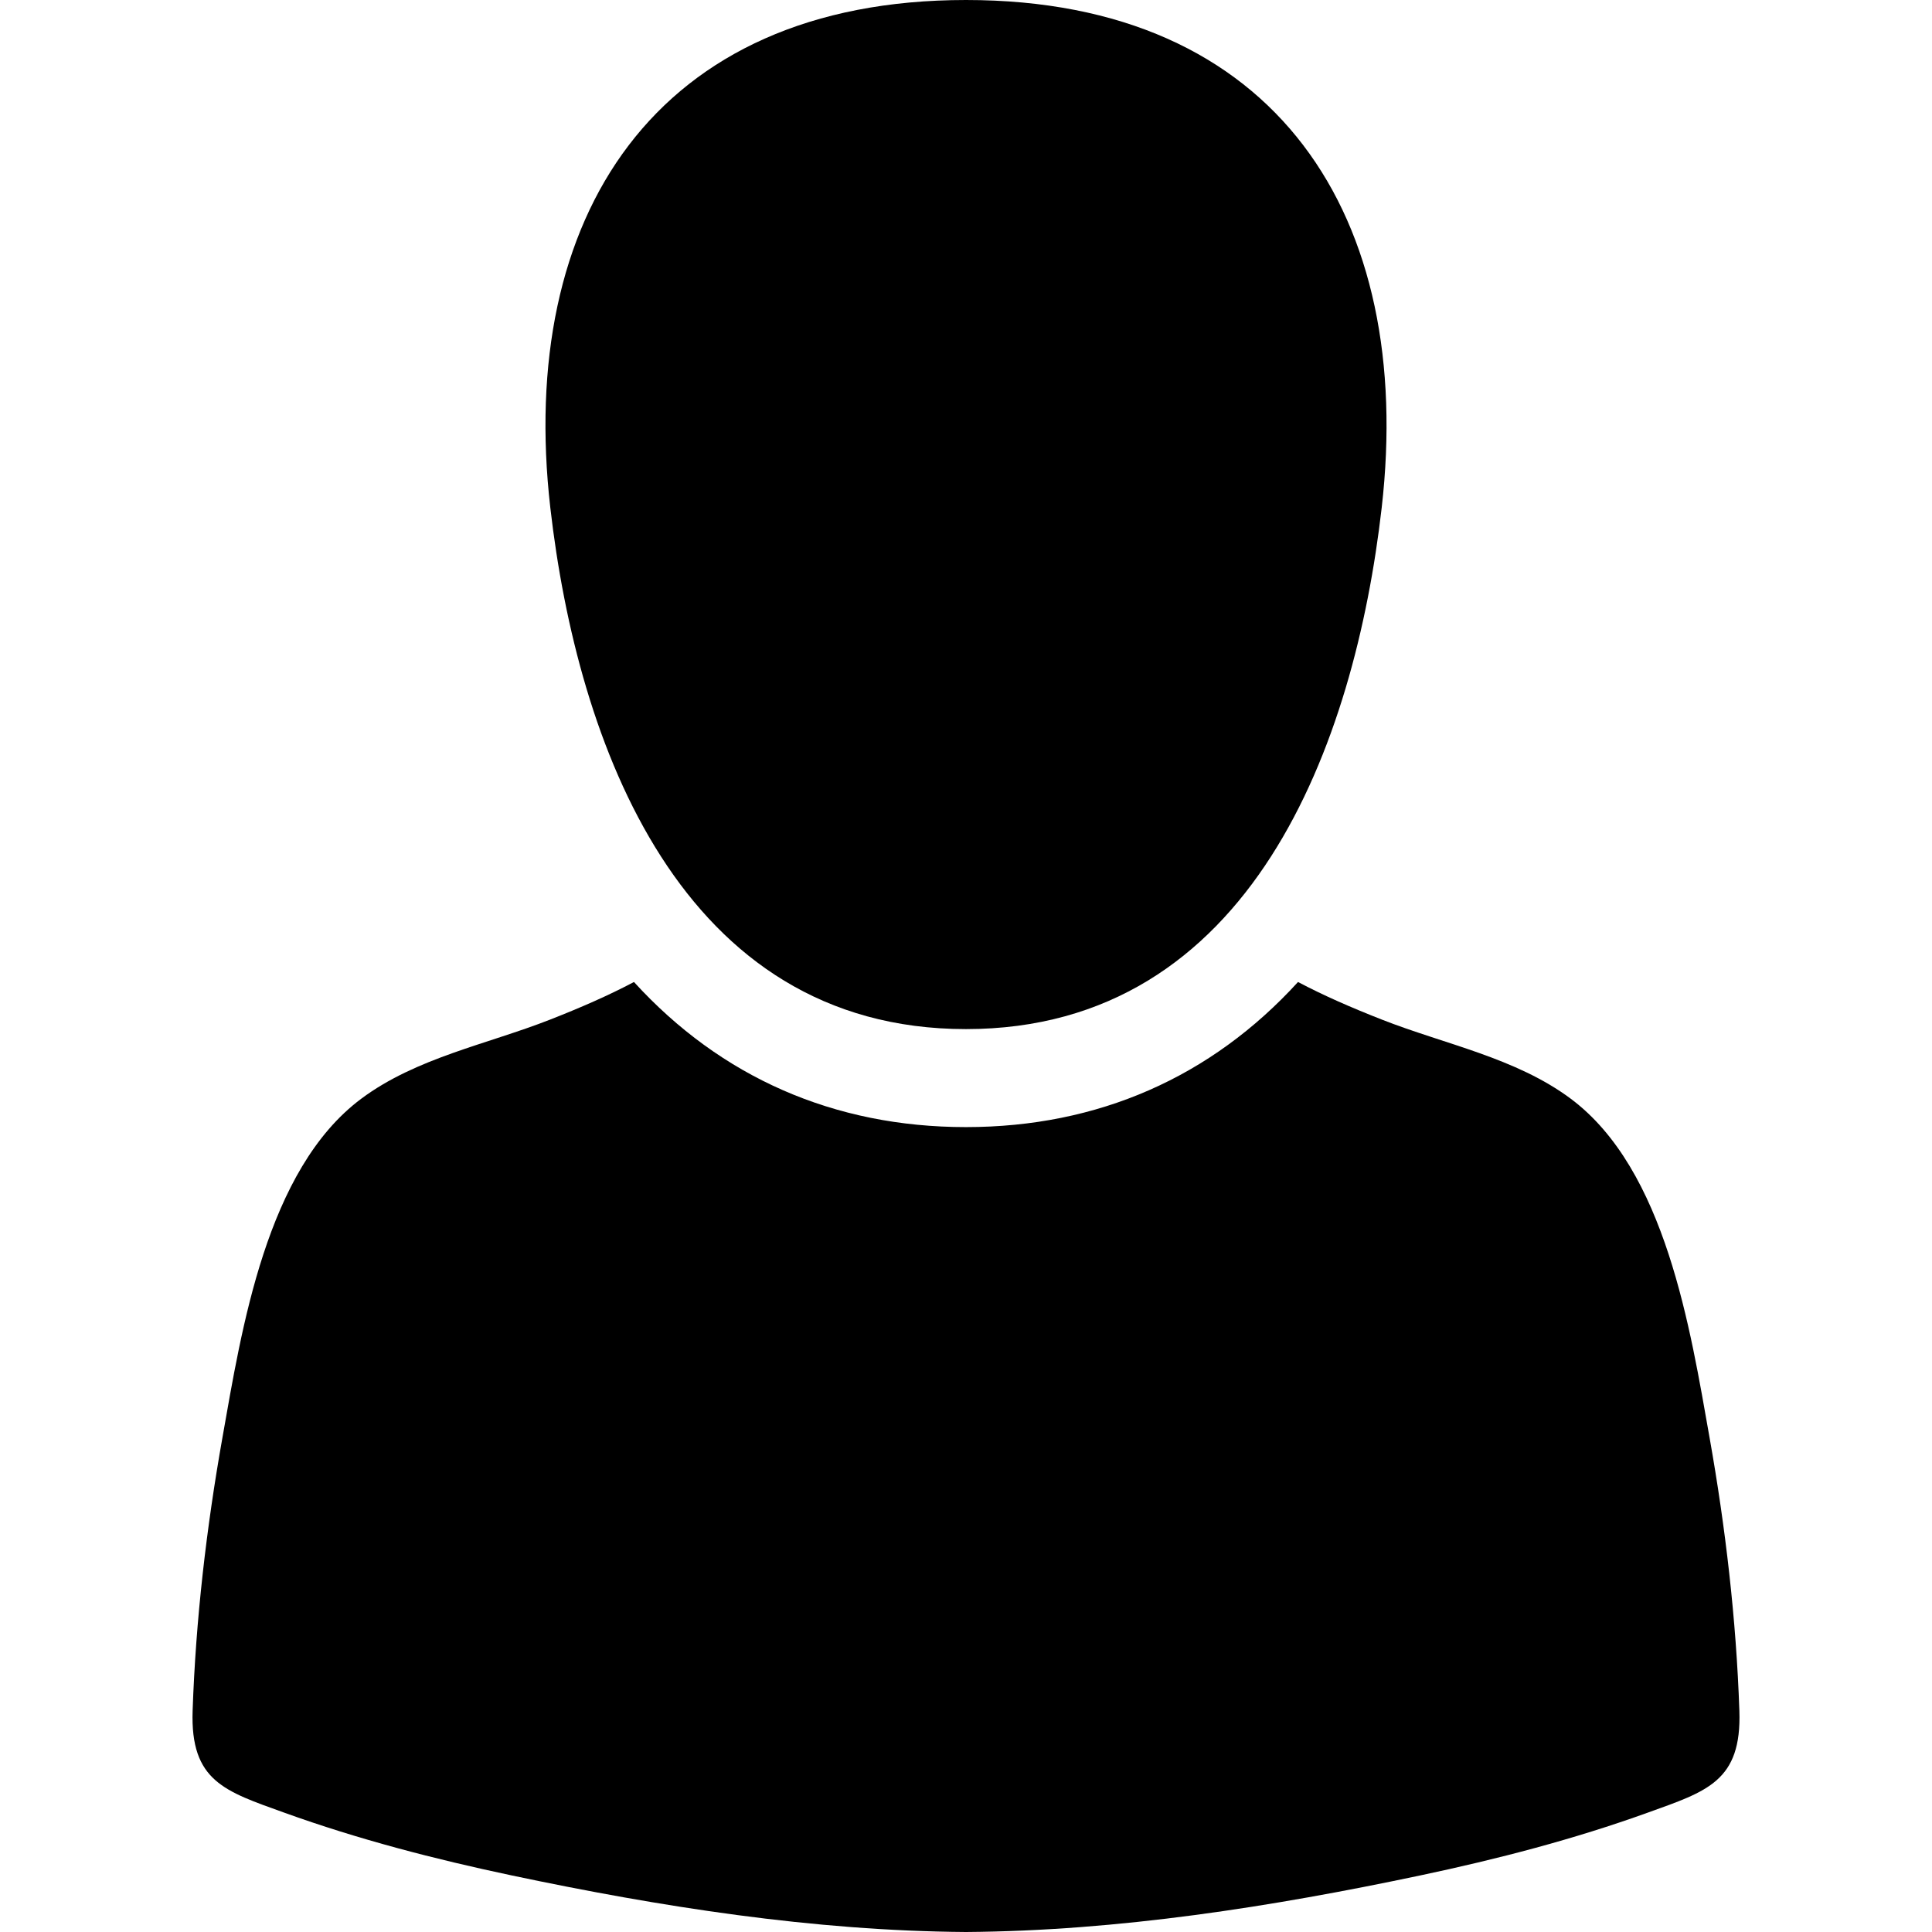
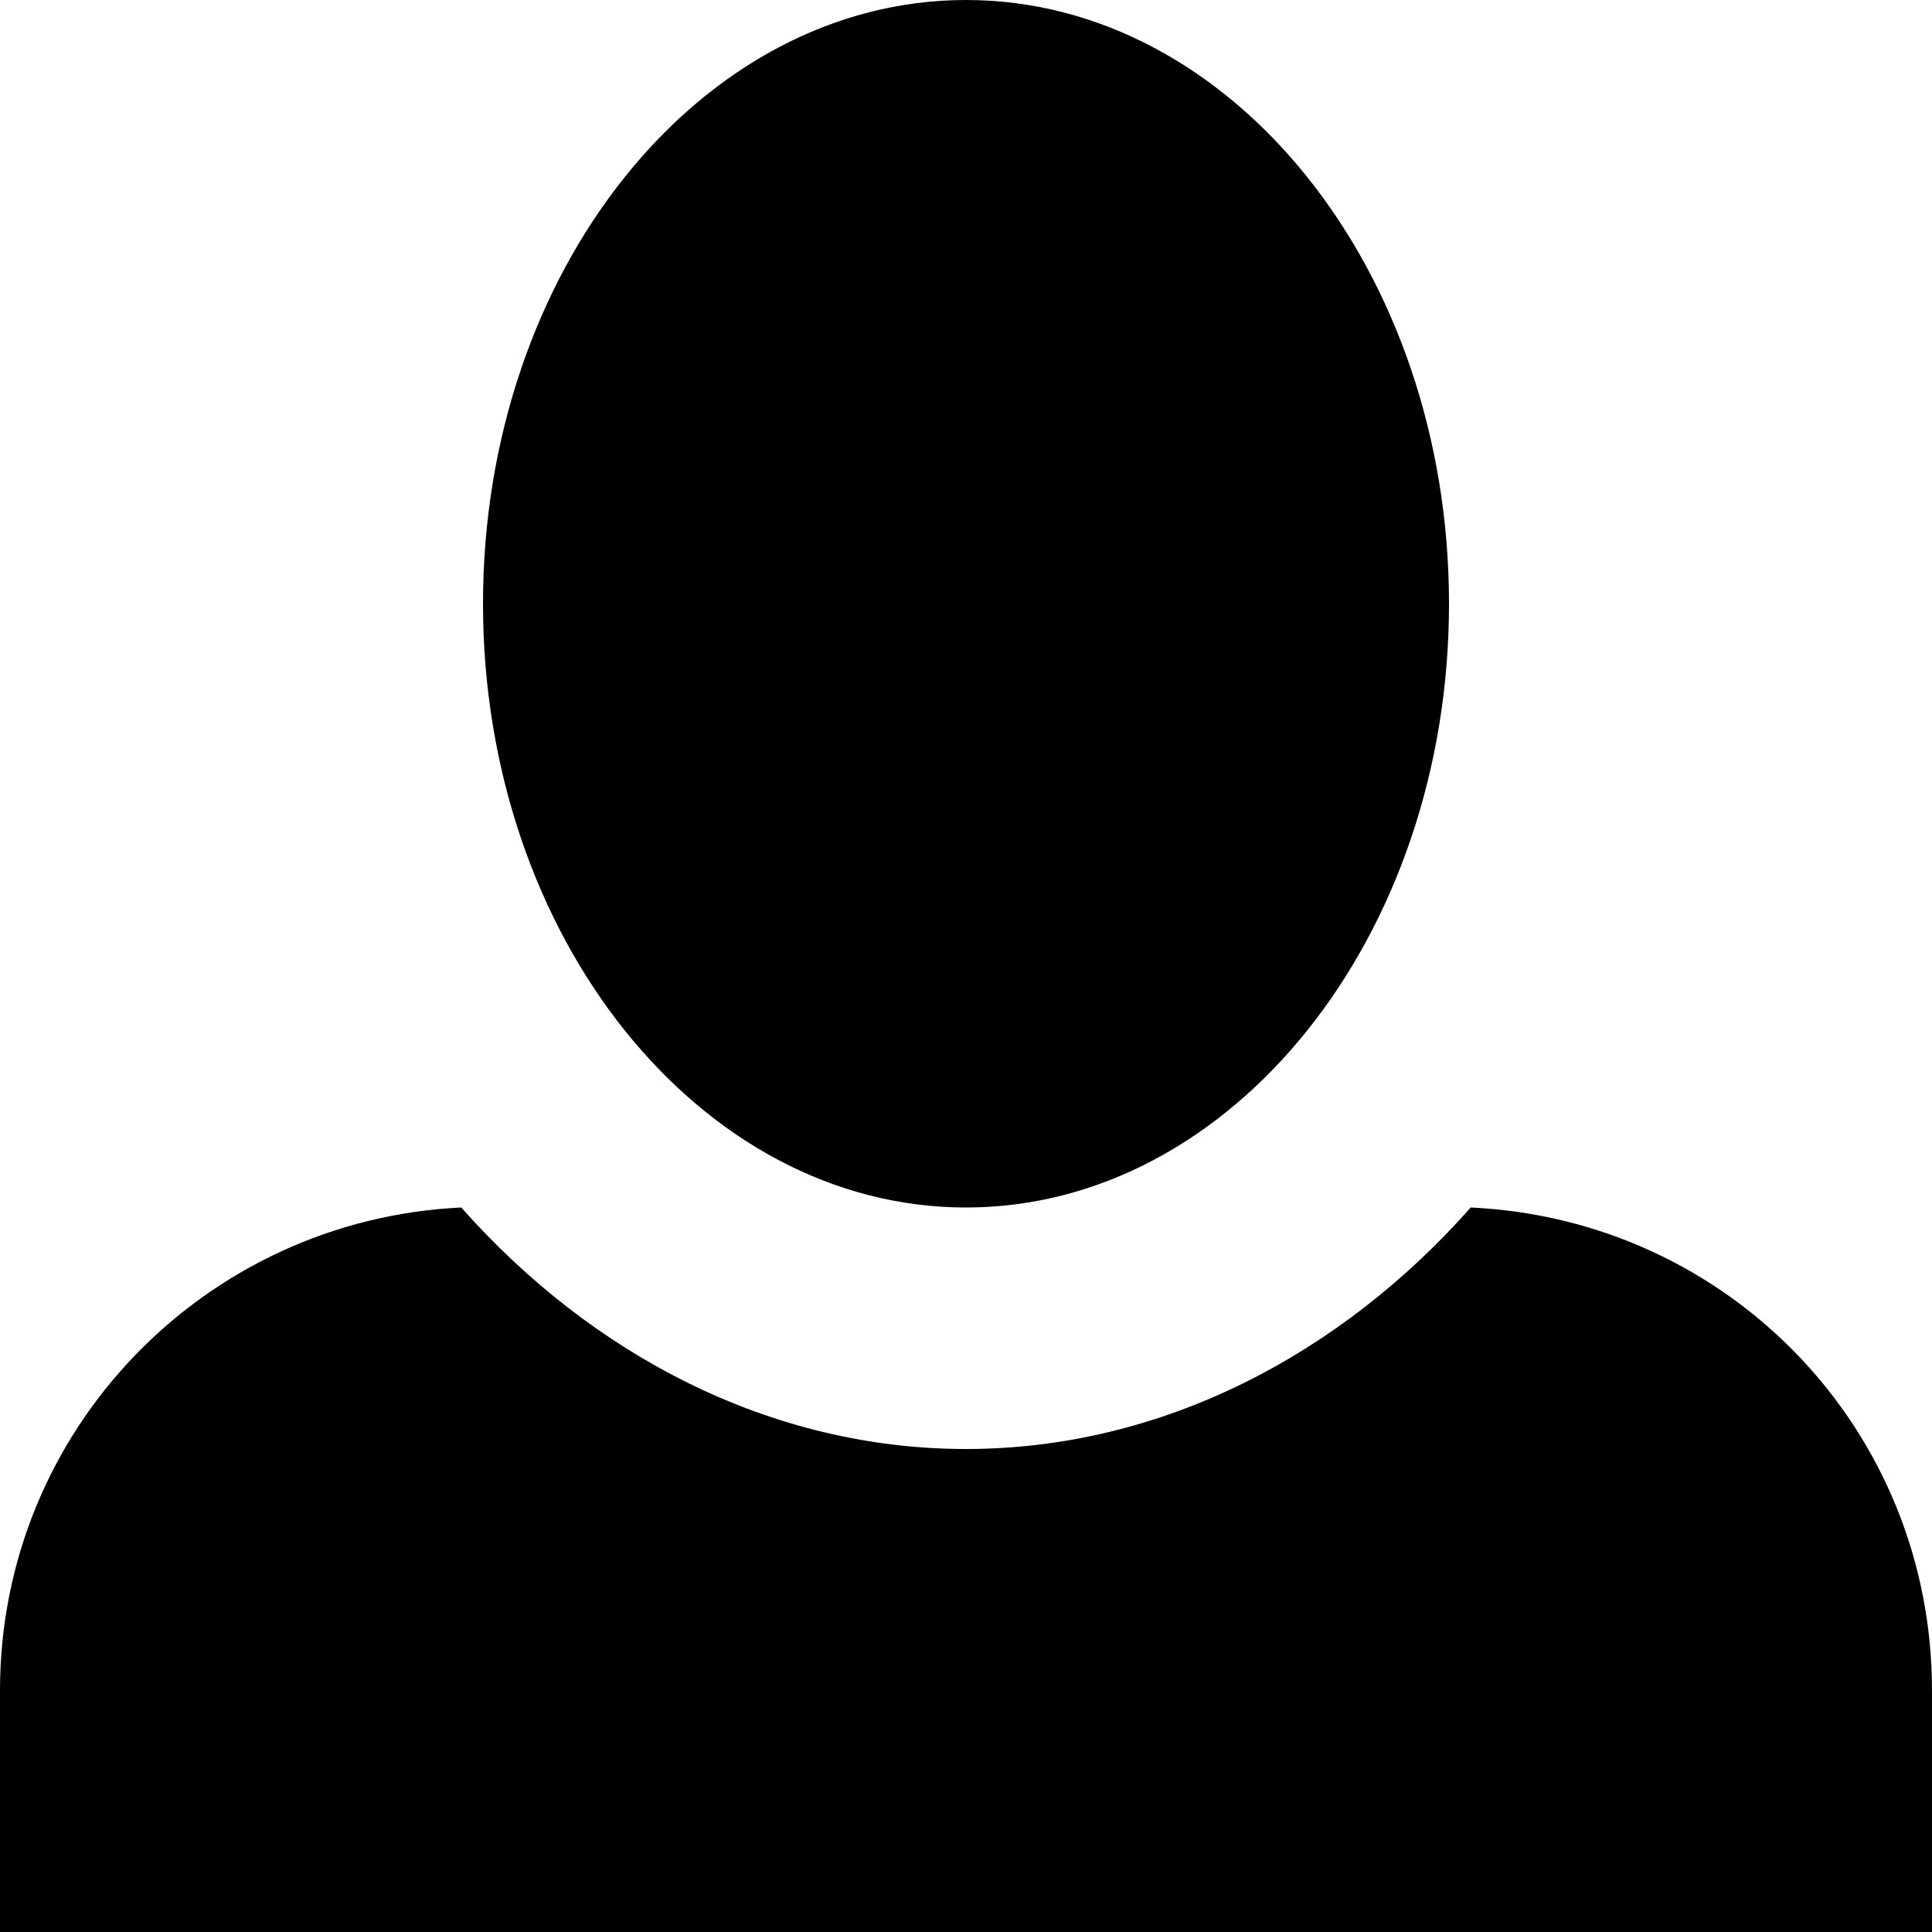
- <svg xmlns="http://www.w3.org/2000/svg" version="1.1" id="Capa_1" x="0px" y="0px" viewBox="0 0 612 612" style="enable-background:new 0 0 612 612;" xml:space="preserve">
-   <g>
-     <g>
-       <path d="M306.001,325.988c90.563-0.005,123.147-90.682,131.679-165.167C448.188,69.06,404.799,0,306.001,0    c-98.782,0-142.195,69.055-131.679,160.82C182.862,235.304,215.436,325.995,306.001,325.988z" />
-       <path d="M550.981,541.908c-0.99-28.904-4.377-57.939-9.421-86.393c-6.111-34.469-13.889-85.002-43.983-107.465    c-17.404-12.988-39.941-17.249-59.865-25.081c-9.697-3.81-18.384-7.594-26.537-11.901c-27.518,30.176-63.4,45.962-105.186,45.964    c-41.774,0-77.652-15.786-105.167-45.964c-8.153,4.308-16.84,8.093-26.537,11.901c-19.924,7.832-42.461,12.092-59.863,25.081    c-30.096,22.463-37.873,72.996-43.983,107.465c-5.045,28.454-8.433,57.489-9.422,86.393    c-0.766,22.387,10.288,25.525,29.017,32.284c23.453,8.458,47.666,14.737,72.041,19.884c47.077,9.941,95.603,17.582,143.921,17.924    c48.318-0.343,96.844-7.983,143.921-17.924c24.375-5.145,48.59-11.424,72.041-19.884    C540.694,567.435,551.747,564.297,550.981,541.908z" />
-     </g>
-   </g>
-   <g>
- </g>
-   <g>
- </g>
-   <g>
- </g>
-   <g>
- </g>
-   <g>
- </g>
-   <g>
- </g>
-   <g>
- </g>
-   <g>
- </g>
-   <g>
- </g>
-   <g>
- </g>
-   <g>
- </g>
-   <g>
- </g>
-   <g>
- </g>
-   <g>
- </g>
-   <g>
- </g>
+ <svg xmlns="http://www.w3.org/2000/svg" fill="#000000" width="800px" height="800px" viewBox="0 0 8 8">
+   <path d="M4 0c-1.1 0-2 1.12-2 2.5s.9 2.5 2 2.5 2-1.12 2-2.5-.9-2.5-2-2.5zm-2.09 5c-1.06.05-1.91.92-1.91 2v1h8v-1c0-1.08-.84-1.95-1.91-2-.54.61-1.28 1-2.09 1-.81 0-1.55-.39-2.09-1z" />
</svg>
